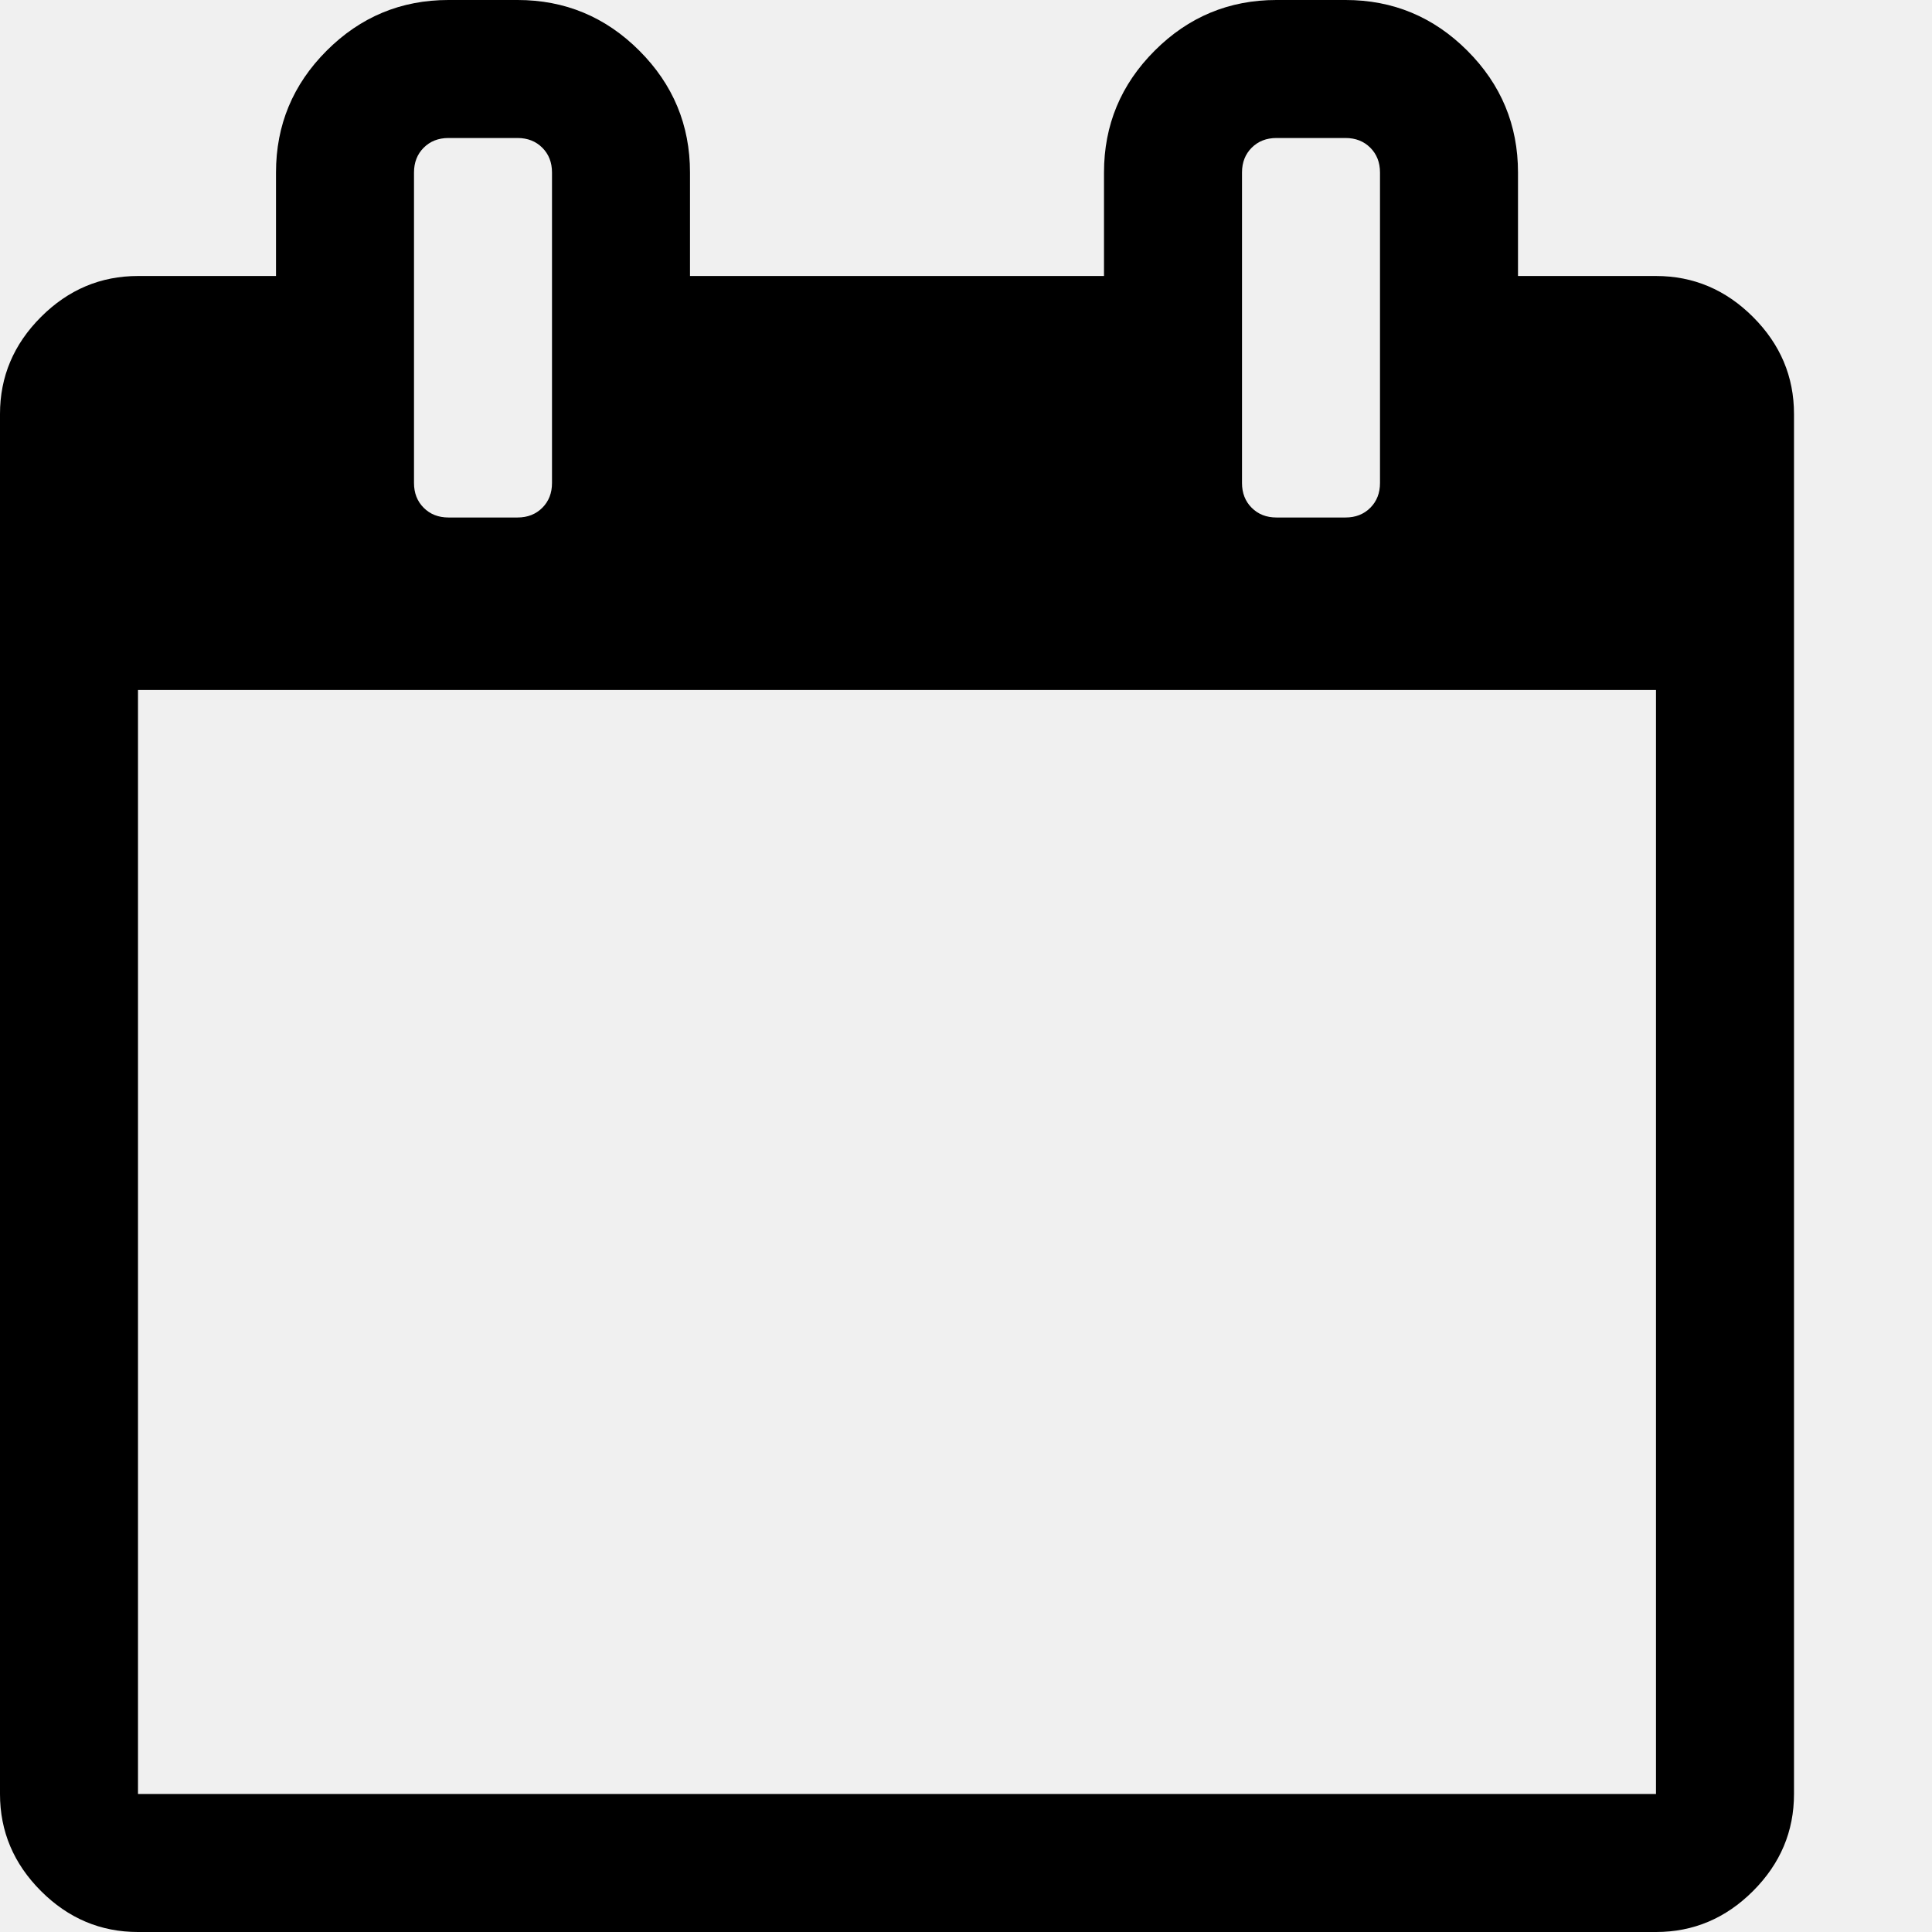
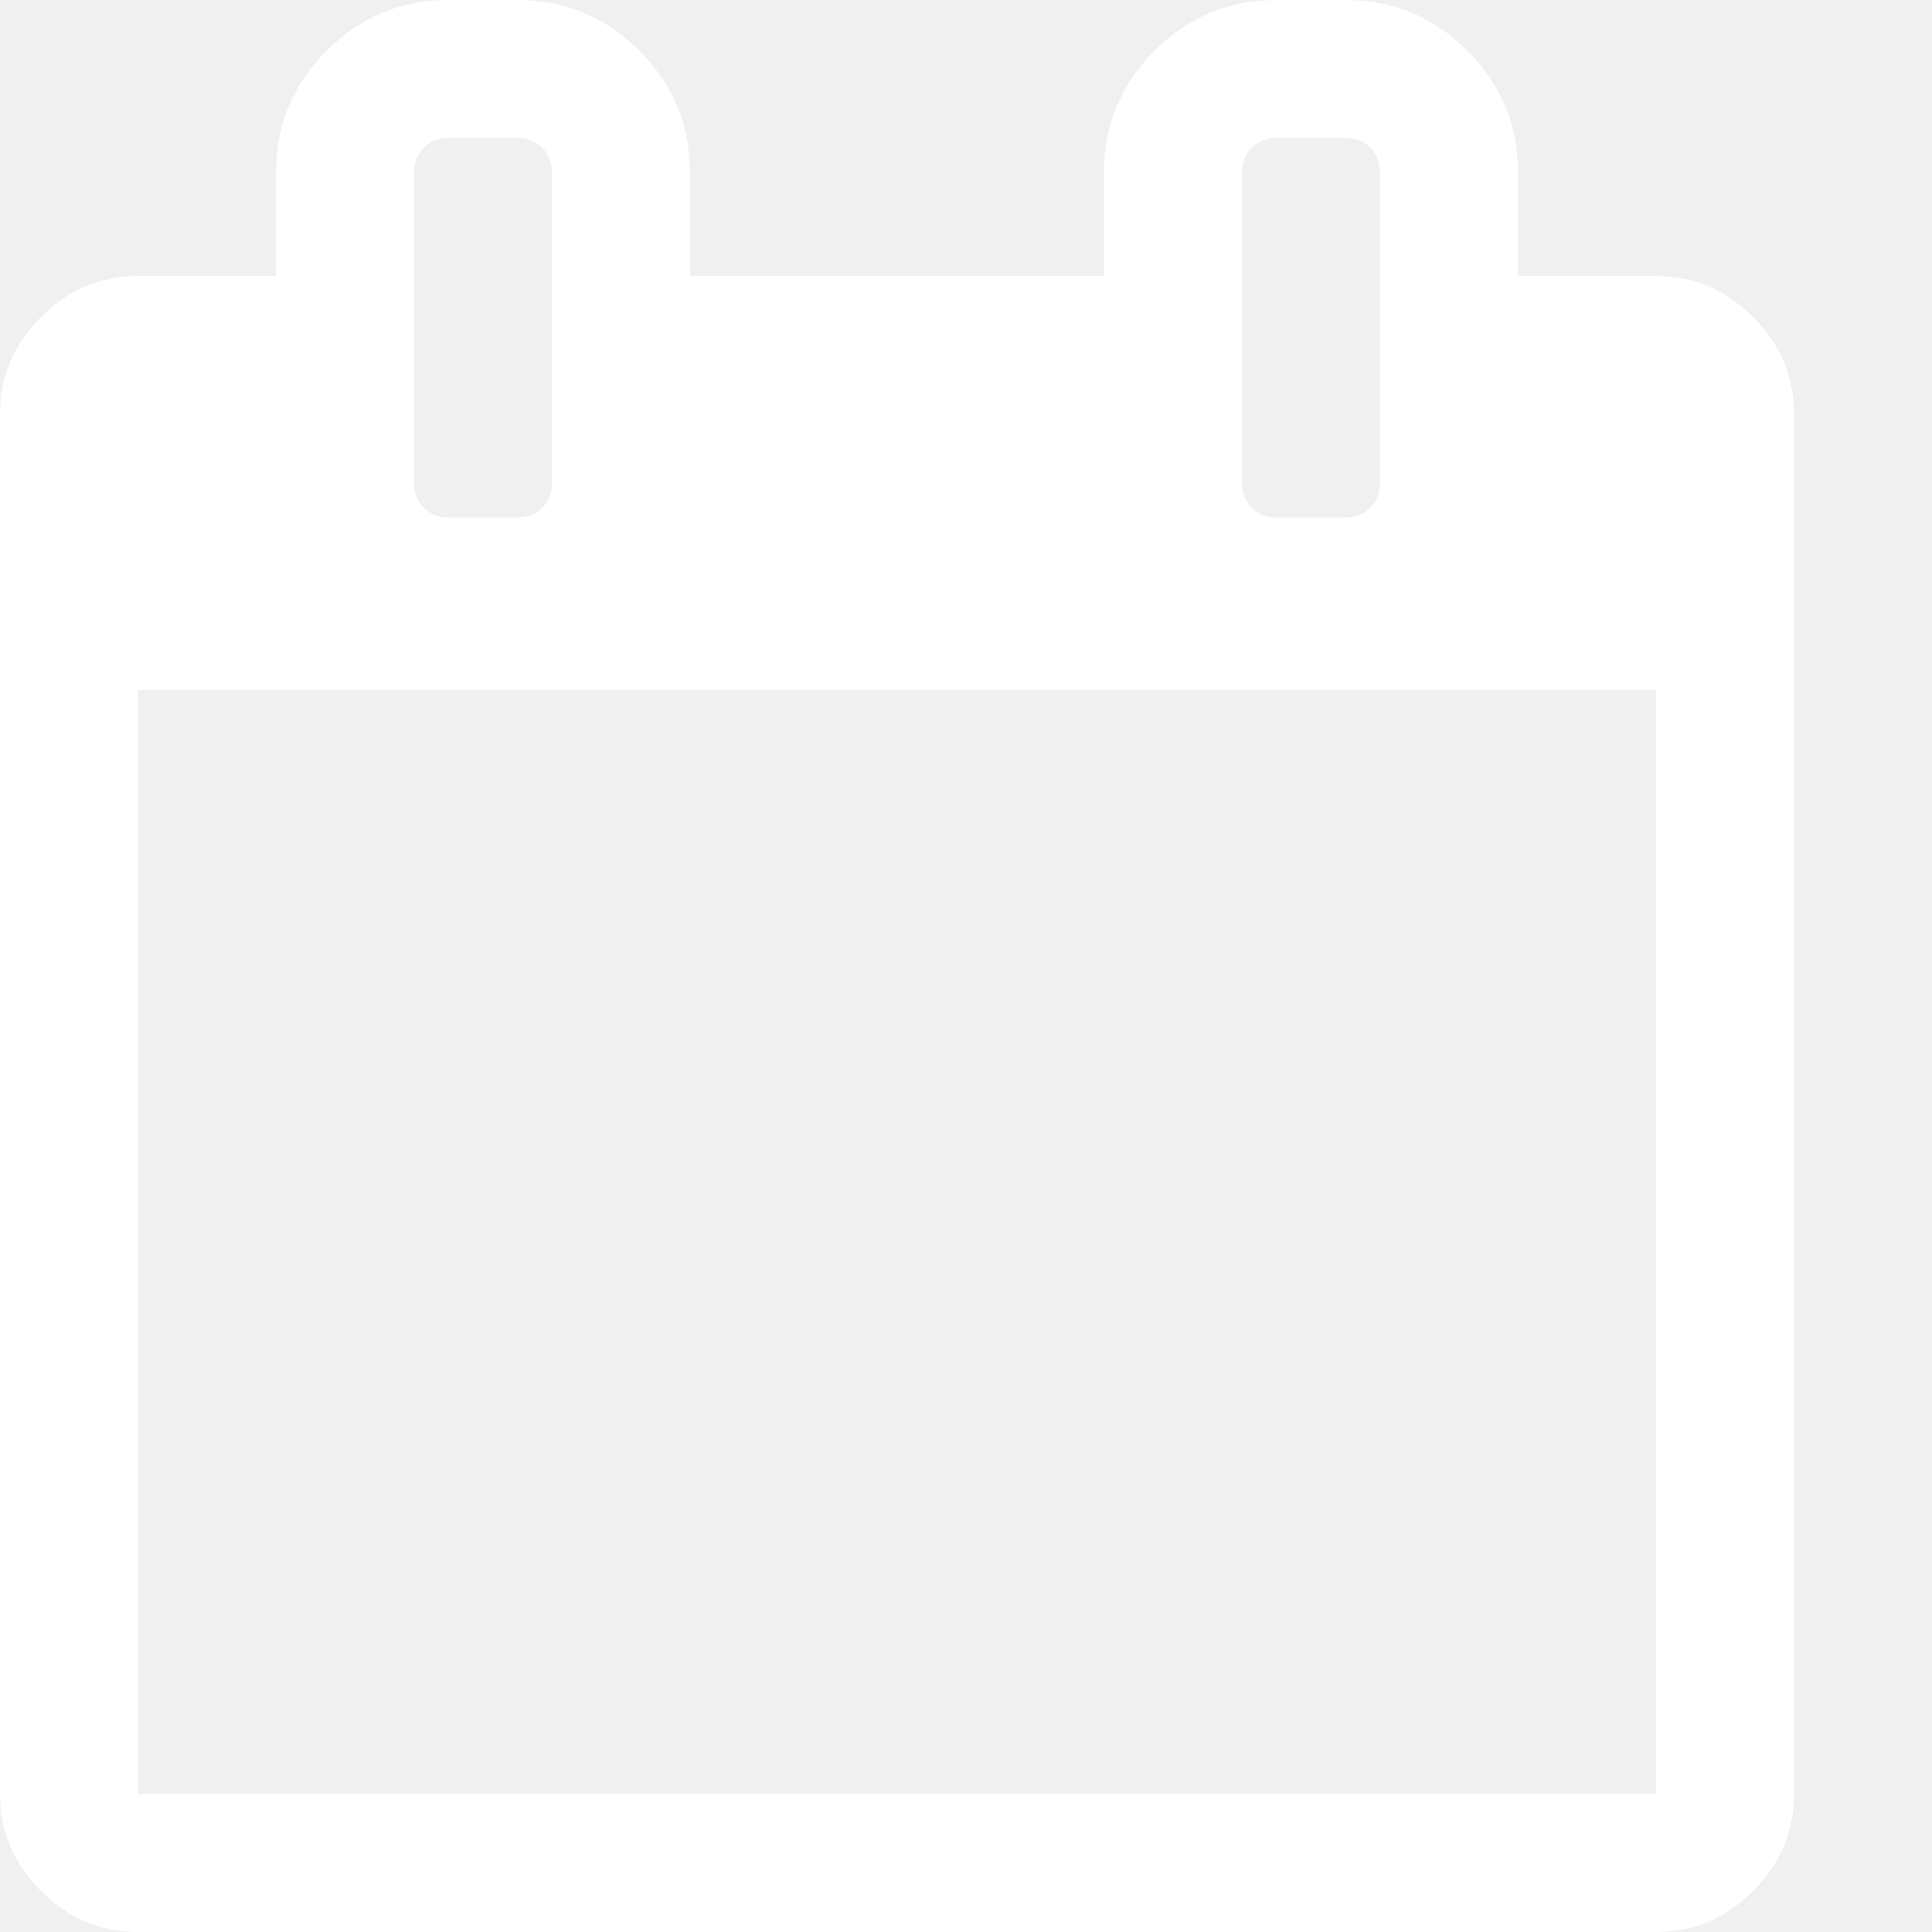
<svg xmlns="http://www.w3.org/2000/svg" version="1.1" baseProfile="tiny" id="Layer_1" x="0px" y="0px" width="16px" height="16px" viewBox="0 0 500 500" xml:space="preserve">
-   <path d="M35.714 464.286h392.857v-285.714h-392.857v285.714zM142.857 125v-80.357q0-3.906-2.511-6.417t-6.417-2.511h-17.857q-3.906 0-6.417 2.511t-2.511 6.417v80.357q0 3.906 2.511 6.417t6.417 2.511h17.857q3.906 0 6.417-2.511t2.511-6.417zM357.143 125v-80.357q0-3.906-2.511-6.417t-6.417-2.511h-17.857q-3.906 0-6.417 2.511t-2.511 6.417v80.357q0 3.906 2.511 6.417t6.417 2.511h17.857q3.906 0 6.417-2.511t2.511-6.417zM464.286 107.143v357.143q0 14.509-10.603 25.112t-25.112 10.603h-392.857q-14.509 0-25.112-10.603t-10.603-25.112v-357.143q0-14.509 10.603-25.112t25.112-10.603h35.714v-26.786q0-18.415 13.114-31.529t31.529-13.114h17.857q18.415 0 31.529 13.114t13.114 31.529v26.786h107.143v-26.786q0-18.415 13.114-31.529t31.529-13.114h17.857q18.415 0 31.529 13.114t13.114 31.529v26.786h35.714q14.509 0 25.112 10.603t10.603 25.112z" fill="#000000" />
+   <path d="M35.714 464.286h392.857v-285.714h-392.857v285.714zM142.857 125v-80.357q0-3.906-2.511-6.417t-6.417-2.511h-17.857q-3.906 0-6.417 2.511t-2.511 6.417v80.357q0 3.906 2.511 6.417t6.417 2.511h17.857q3.906 0 6.417-2.511t2.511-6.417zM357.143 125v-80.357q0-3.906-2.511-6.417t-6.417-2.511h-17.857q-3.906 0-6.417 2.511t-2.511 6.417v80.357q0 3.906 2.511 6.417t6.417 2.511h17.857q3.906 0 6.417-2.511t2.511-6.417zM464.286 107.143v357.143q0 14.509-10.603 25.112t-25.112 10.603h-392.857q-14.509 0-25.112-10.603t-10.603-25.112v-357.143q0-14.509 10.603-25.112t25.112-10.603h35.714v-26.786q0-18.415 13.114-31.529t31.529-13.114h17.857q18.415 0 31.529 13.114t13.114 31.529v26.786h107.143v-26.786q0-18.415 13.114-31.529t31.529-13.114h17.857q18.415 0 31.529 13.114t13.114 31.529v26.786h35.714q14.509 0 25.112 10.603t10.603 25.112z" fill="#ffffff" />
</svg>
